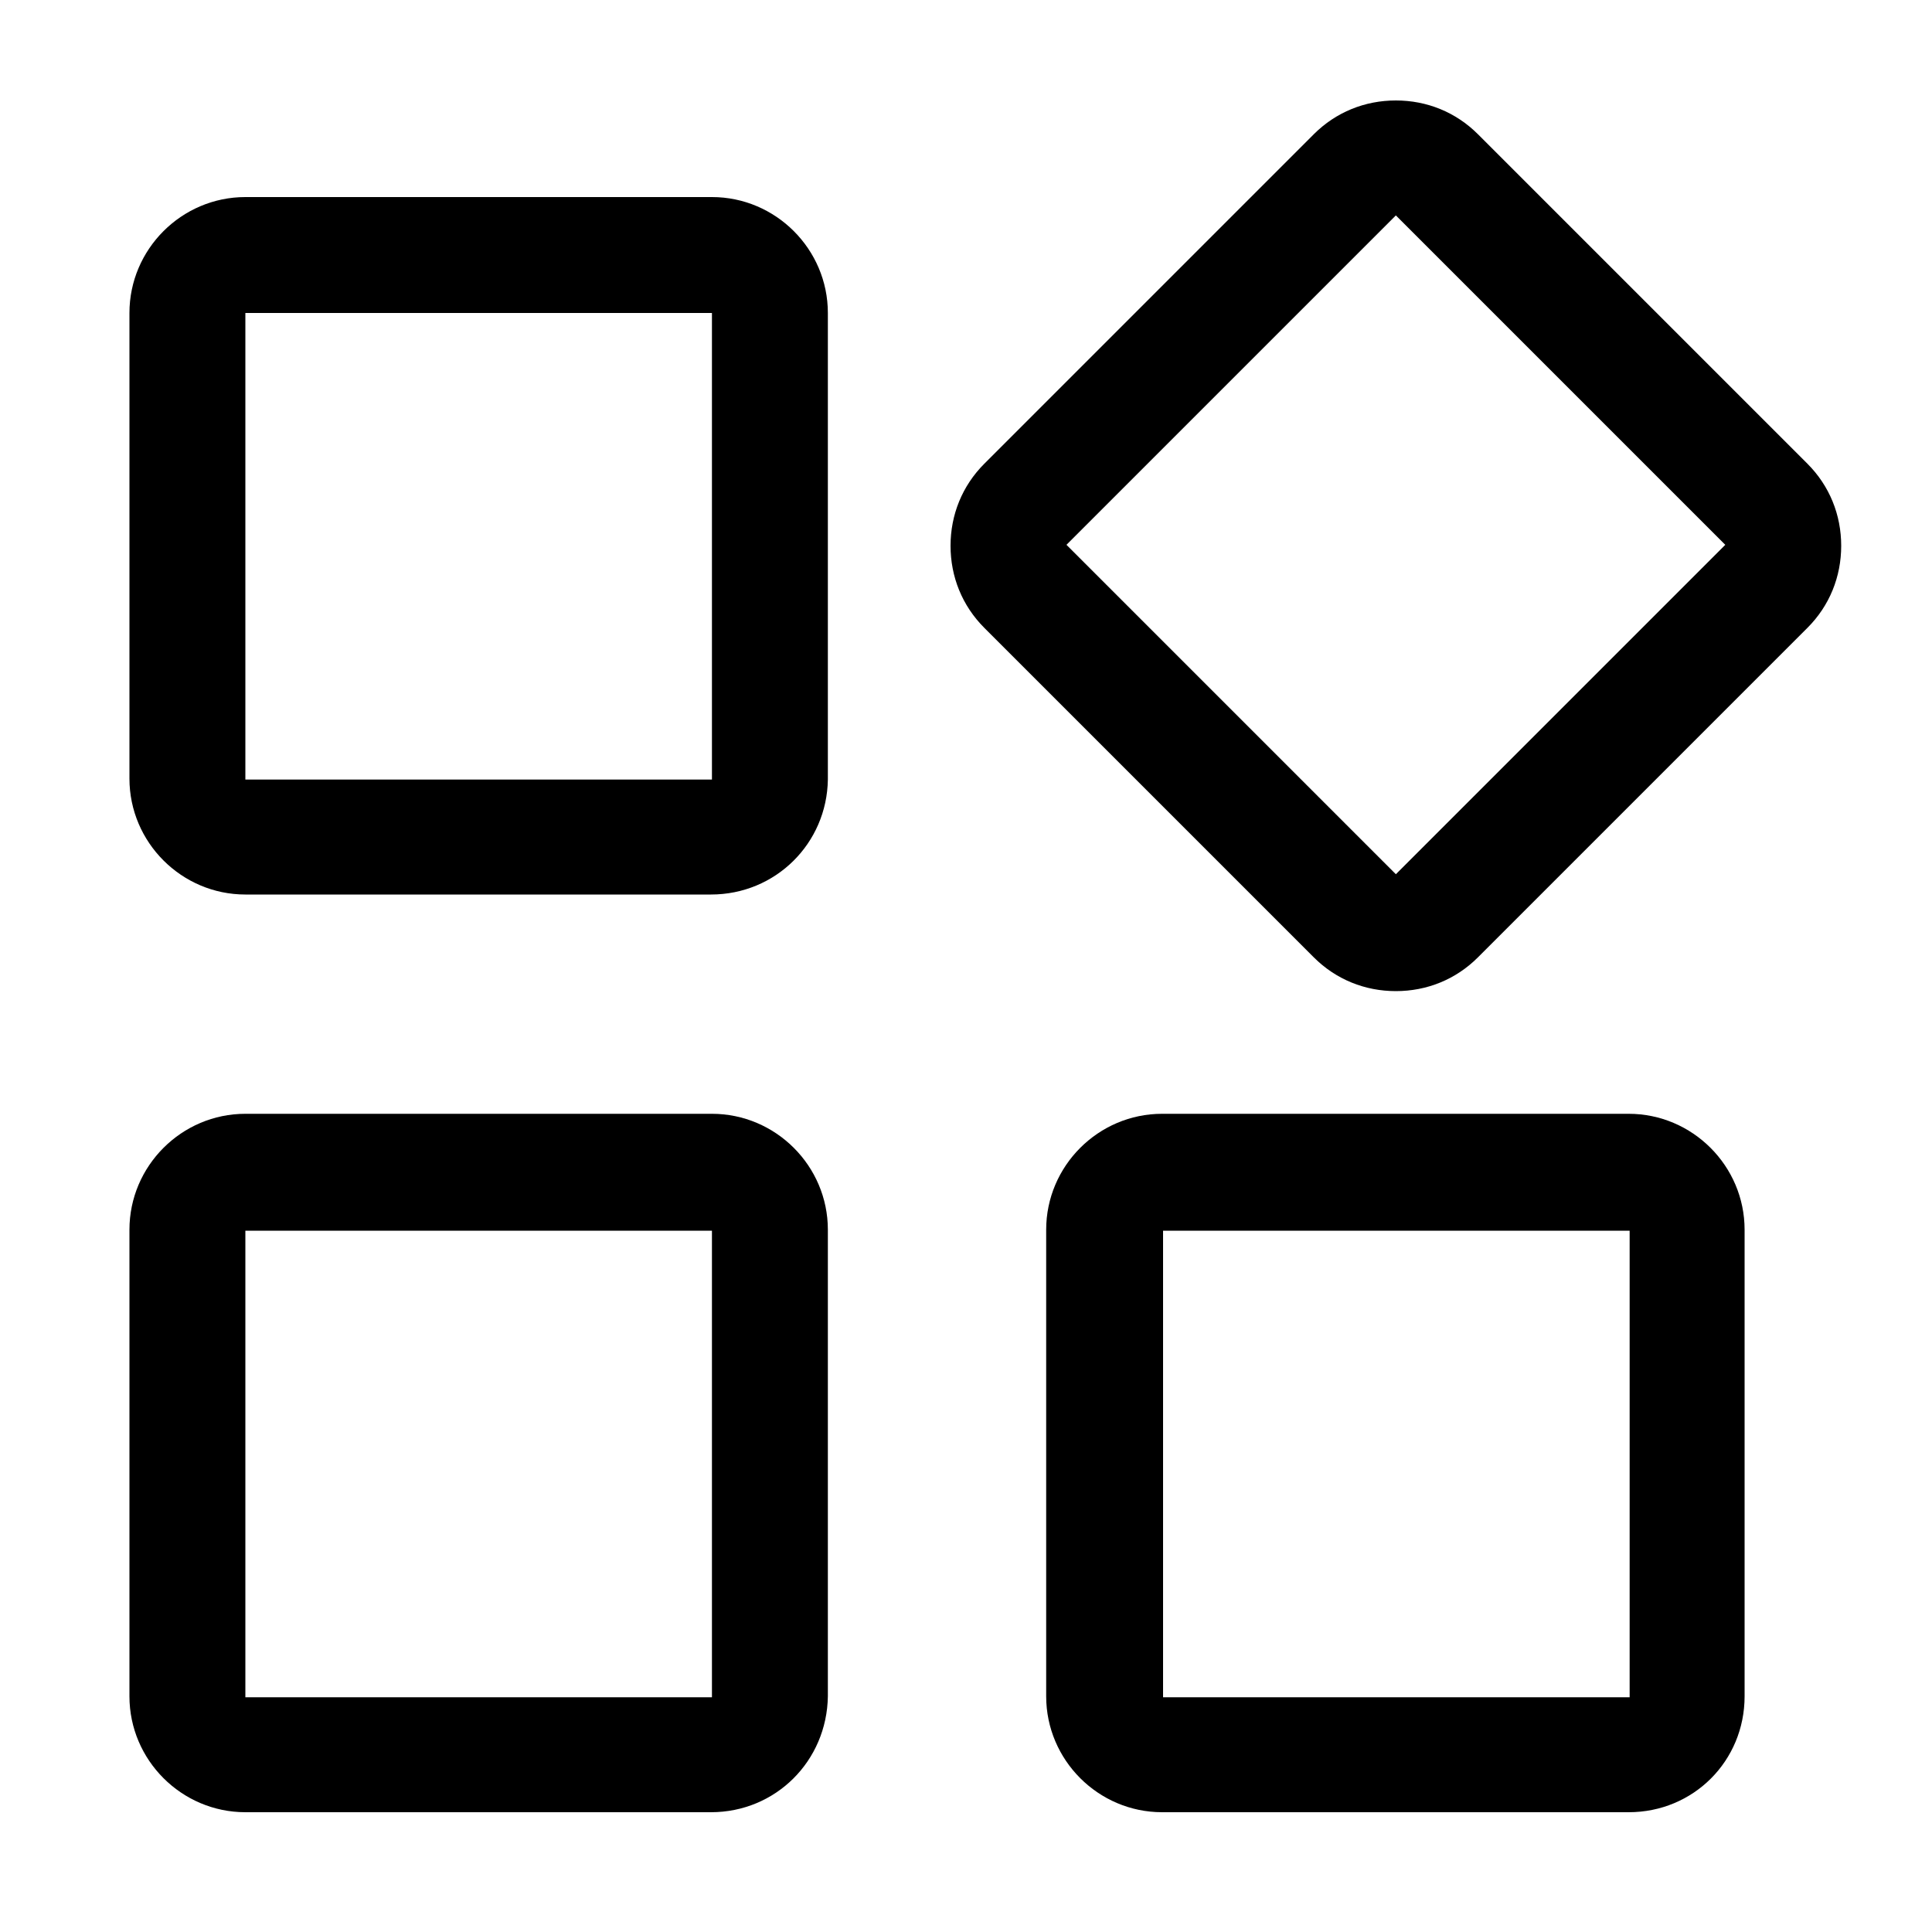
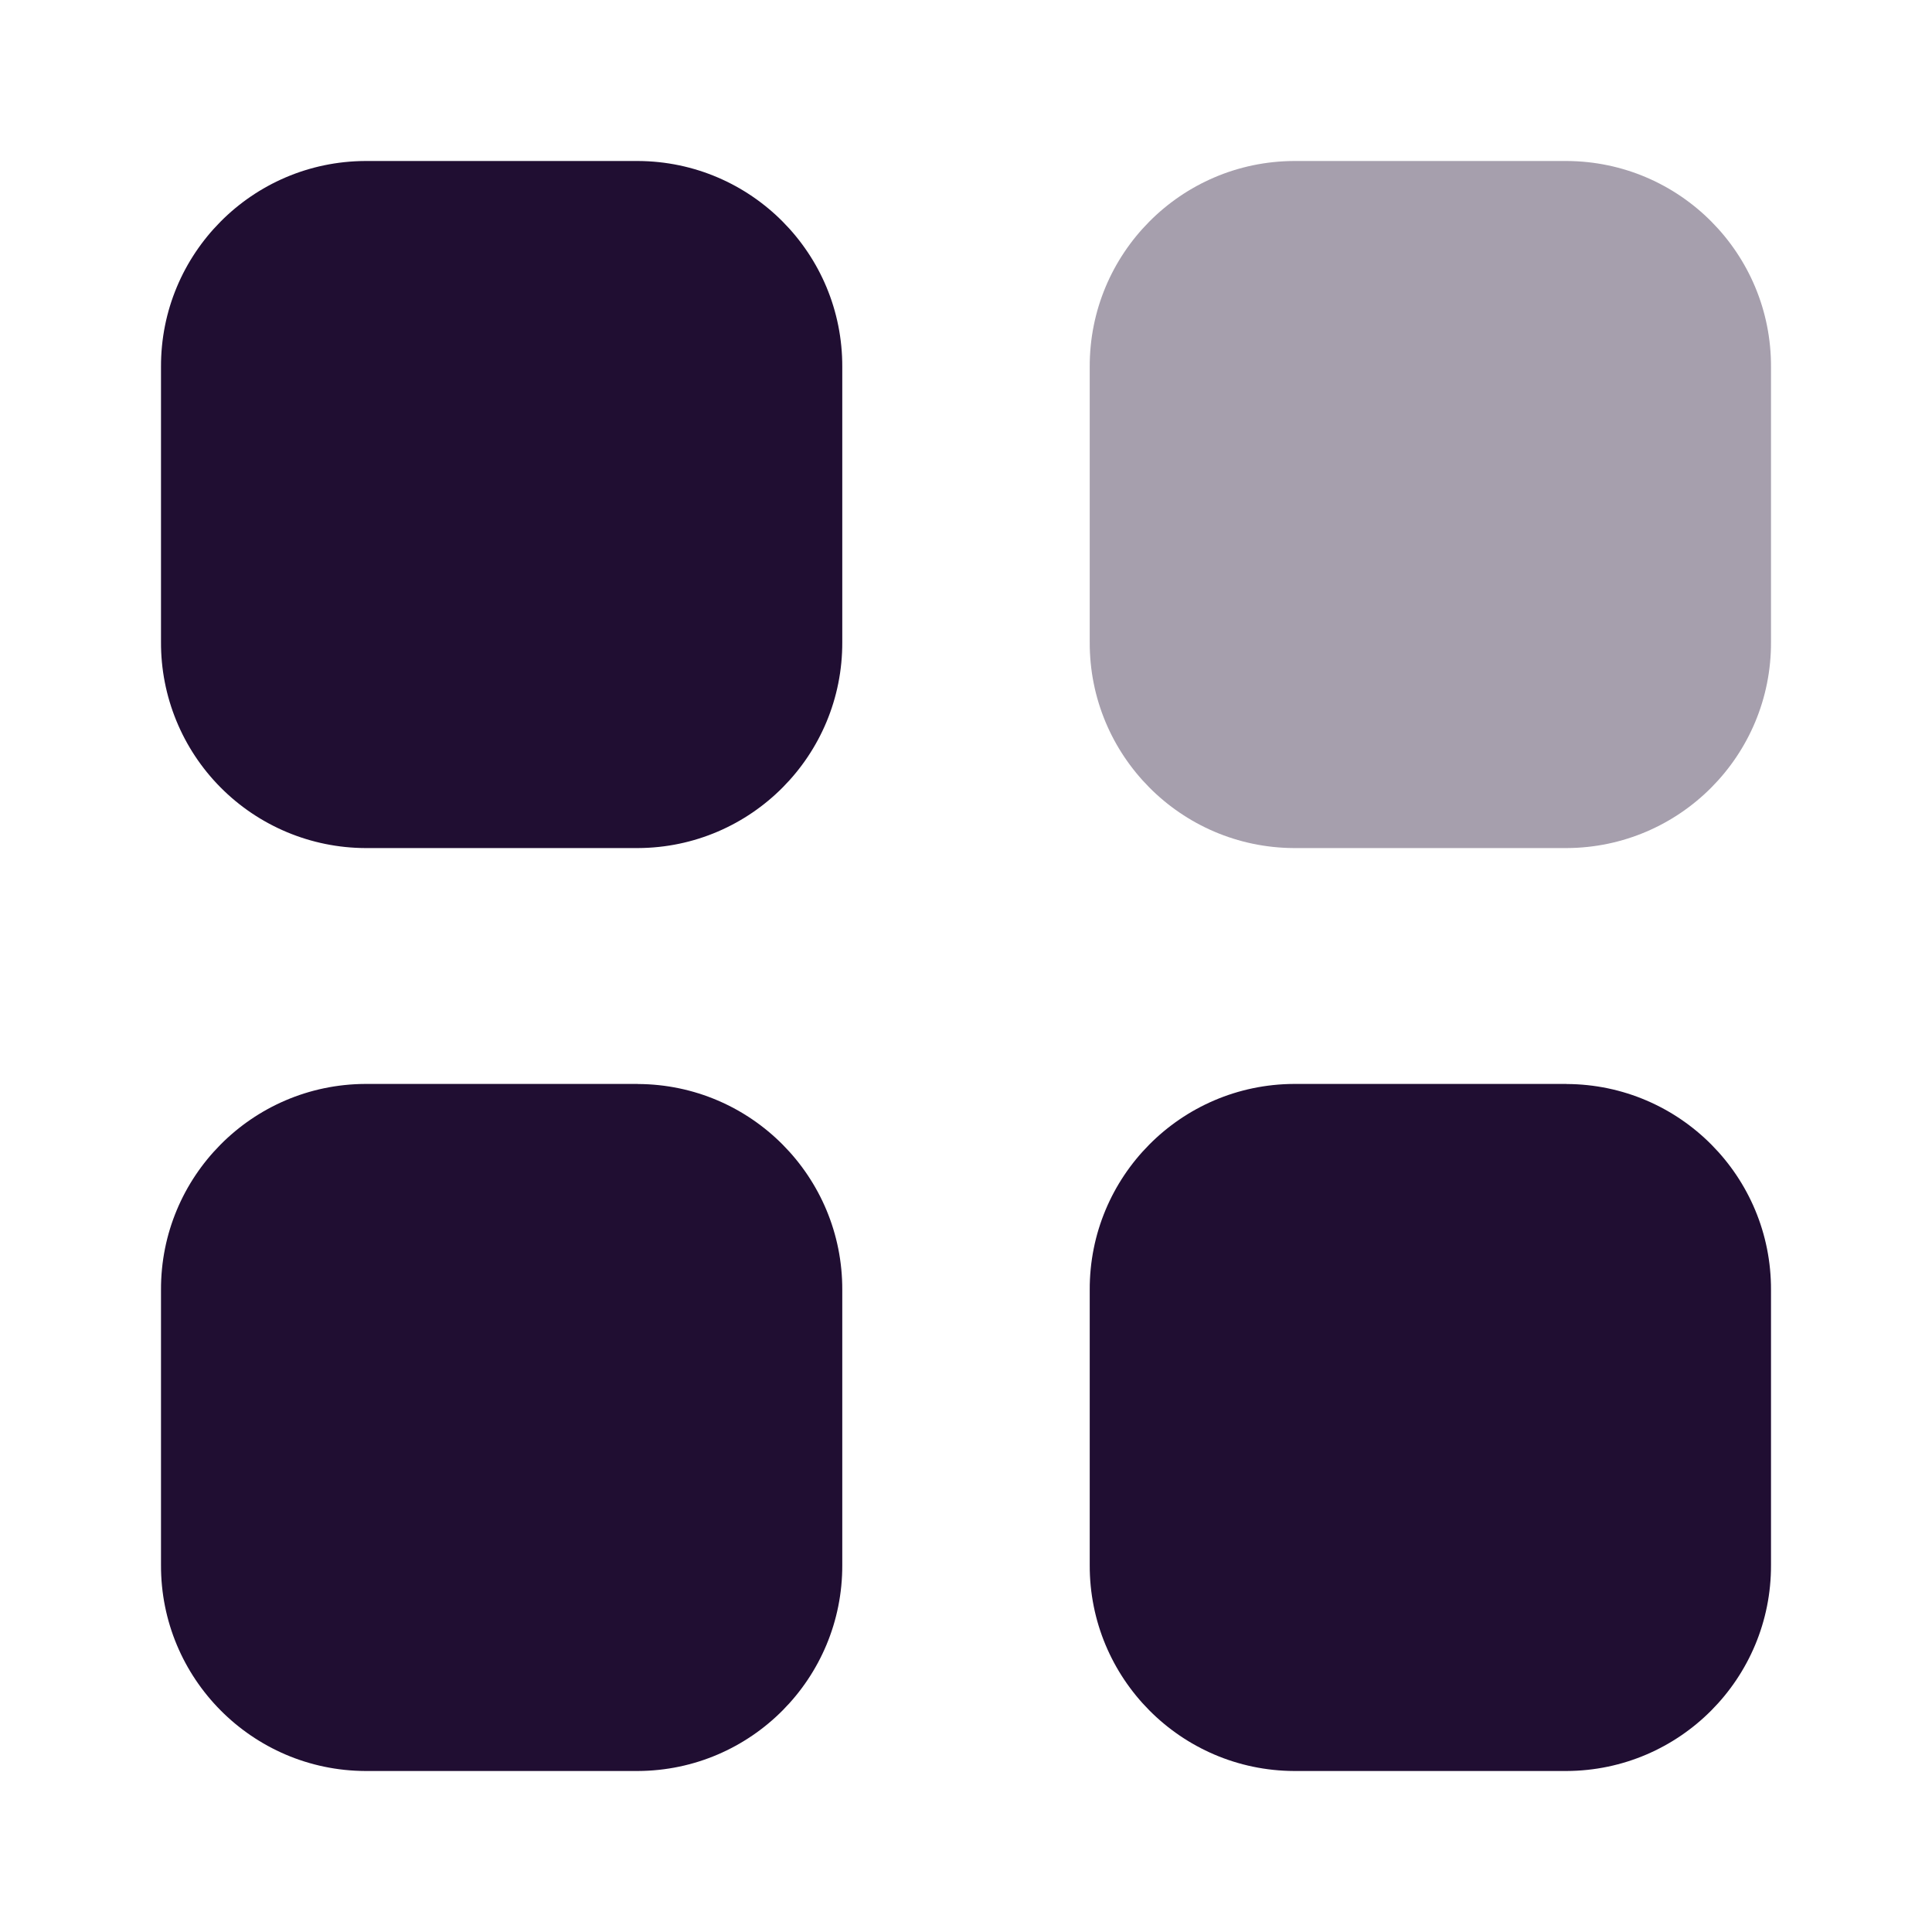
- <svg xmlns="http://www.w3.org/2000/svg" t="1599275635203" class="icon" viewBox="0 0 1024 1024" version="1.1" p-id="4577" width="128" height="128">
+ <svg xmlns="http://www.w3.org/2000/svg" t="1599968332402" class="icon" viewBox="0 0 1024 1024" version="1.1" p-id="9199" width="200" height="200">
  <defs>
    <style type="text/css" />
  </defs>
-   <path d="M376.832 474.112H130.048c-33.792 0-61.44-27.648-61.44-61.44V165.888c0-33.792 27.648-61.44 61.44-61.44h247.296c33.792 0 61.44 27.648 61.44 61.44v247.296c-0.512 33.792-27.648 60.928-61.952 60.928zM130.048 165.888v247.296h247.296V165.888H130.048zM739.84 525.312c-16.384 0-31.744-6.144-43.52-17.92L521.728 332.8c-11.776-11.776-17.92-27.136-17.92-43.52s6.144-31.744 17.92-43.52L696.32 71.168c11.776-11.776 27.136-17.92 43.52-17.92s31.744 6.144 43.52 17.92L957.952 245.76c11.776 11.776 17.92 27.136 17.92 43.52s-6.144 31.744-17.92 43.52L783.36 507.392c-11.776 11.776-27.136 17.92-43.52 17.92z m0-411.136l-174.592 174.592 174.592 174.592 174.592-174.592-174.592-174.592zM376.832 960.512H130.048c-33.792 0-61.44-27.648-61.44-61.44v-247.296c0-33.792 27.648-61.44 61.44-61.44h247.296c33.792 0 61.44 27.648 61.44 61.44v247.296c-0.512 34.304-27.648 61.44-61.952 61.44z m-246.784-308.224v247.296h247.296v-247.296H130.048zM863.232 960.512h-247.296c-33.792 0-61.44-27.648-61.44-61.44v-247.296c0-33.792 27.648-61.44 61.44-61.44h247.296c33.792 0 61.44 27.648 61.44 61.44v247.296c0 34.304-27.136 61.44-61.44 61.44z m-246.784-308.224v247.296h247.296v-247.296h-247.296z" p-id="4578" />
+   <path d="M685.909 85.333h144.427A108.757 108.757 0 0 1 938.667 194.56v145.707a108.757 108.757 0 0 1-108.331 109.227h-144.427a108.757 108.757 0 0 1-108.331-109.227V194.56A108.757 108.757 0 0 1 685.909 85.333" fill="#200E32" opacity=".4" p-id="9200" />
+   <path d="M338.091 574.549a108.757 108.757 0 0 1 108.331 109.227v145.664A108.8 108.8 0 0 1 338.091 938.667H193.707A108.8 108.8 0 0 1 85.333 829.44v-145.707a108.757 108.757 0 0 1 108.331-109.227h144.427z m492.245 0A108.757 108.757 0 0 1 938.667 683.776v145.664A108.8 108.8 0 0 1 830.336 938.667h-144.427a108.8 108.8 0 0 1-108.331-109.227v-145.707a108.757 108.757 0 0 1 108.331-109.227h144.427zM338.091 85.333a108.757 108.757 0 0 1 108.331 109.227v145.707a108.757 108.757 0 0 1-108.331 109.227H193.707A108.757 108.757 0 0 1 85.333 340.224V194.56A108.757 108.757 0 0 1 193.664 85.333h144.427z" fill="#200E32" p-id="9201" />
</svg>
